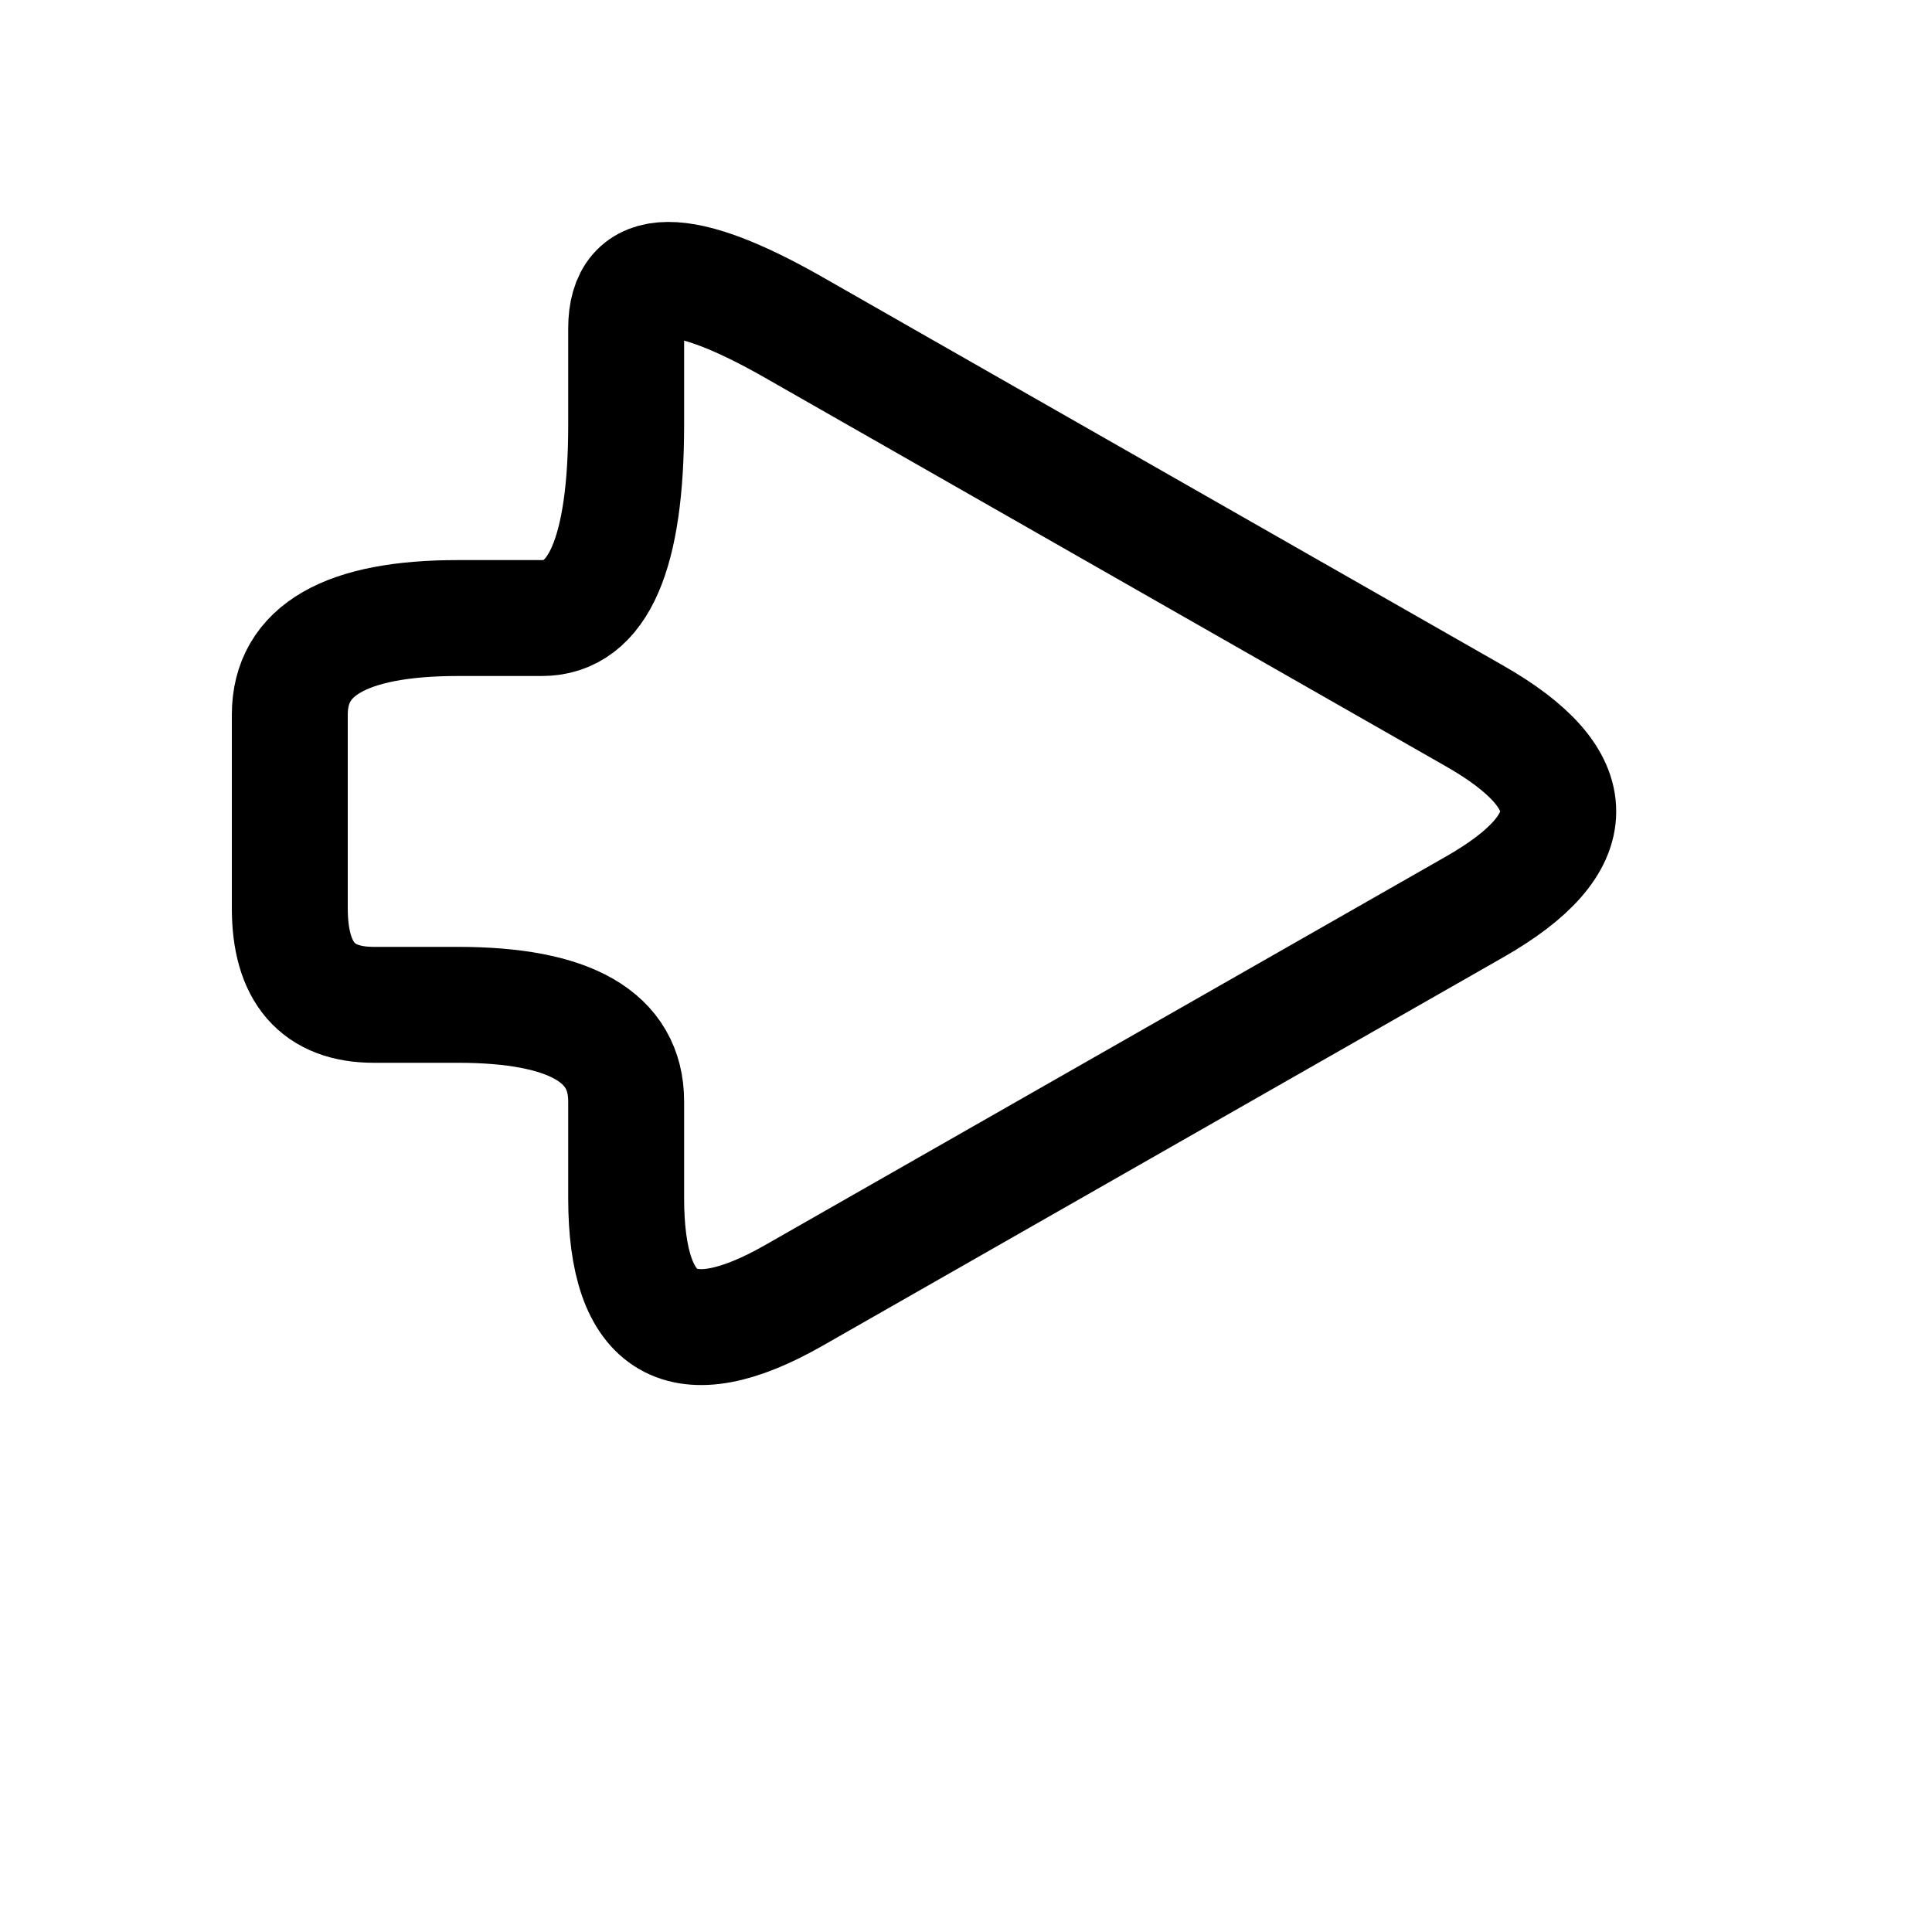
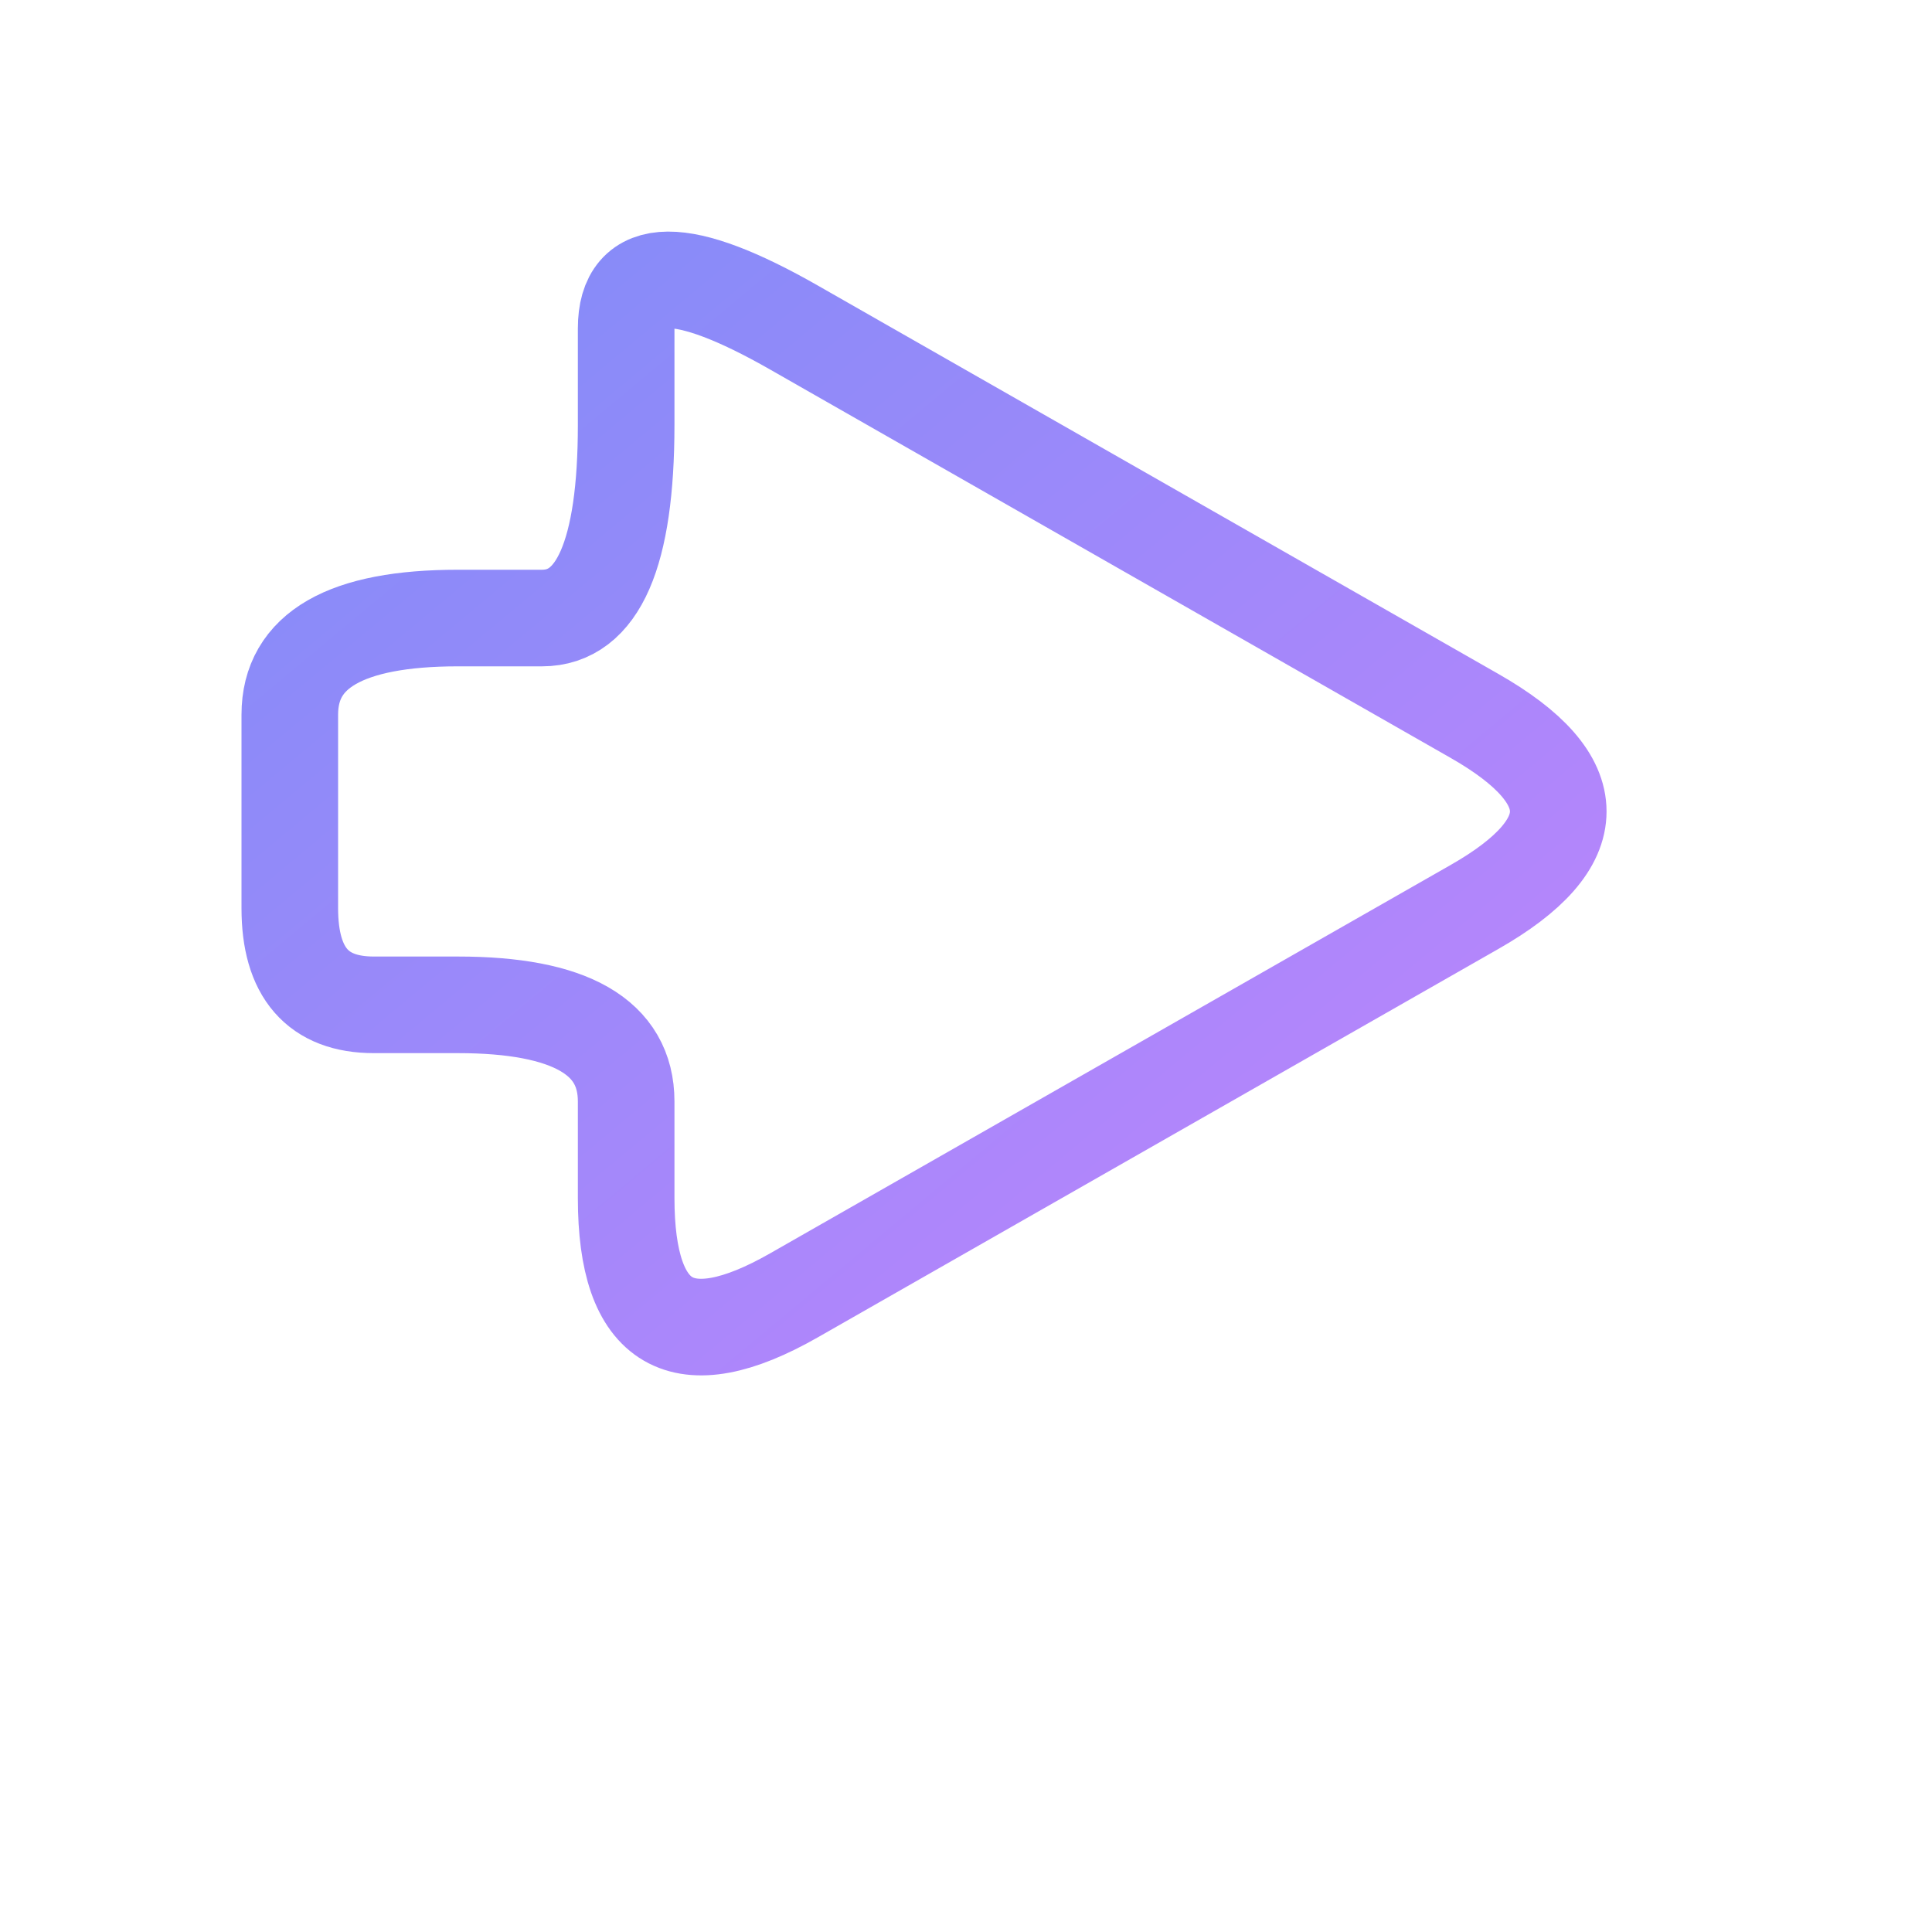
<svg xmlns="http://www.w3.org/2000/svg" viewBox="0 0 100 100" fill="none">
  <g>
-     <path d="M 15 42 L 15 36.99 Q 15 31.99 23.7 31.99 L 28.05 31.99 Q 32.41 31.99 32.41 21.99 L 32.41 17 Q 32.41 12 41.09 16.95 L 76.31 37.05 Q 85 42 76.31 46.95 L 41.09 67.05 Q 32.41 72 32.41 62.01 L 32.41 57.01 Q 32.41 52.01 23.7 52.01 L 19.35 52.01 Q 15 52.01 15 47.01 Z" fill="none" stroke="#000000" stroke-width="6" stroke-miterlimit="10" style="stroke: light-dark(rgb(0, 0, 0), rgb(255, 255, 255));" />
+     <path d="M 15 42 L 15 36.99 Q 15 31.99 23.7 31.99 L 28.05 31.99 Q 32.41 31.99 32.41 21.99 L 32.41 17 Q 32.41 12 41.09 16.95 L 76.31 37.05 Q 85 42 76.31 46.95 L 41.09 67.05 Q 32.41 72 32.41 62.01 L 32.41 57.01 Q 32.41 52.01 23.7 52.01 L 19.35 52.01 Q 15 52.01 15 47.01 Z" fill="none" stroke="url(#borderGrad)" stroke-width="5" stroke-miterlimit="10" />
+     <defs>
+       <linearGradient id="borderGrad" x1="0%" y1="0%" x2="100%" y2="100%">
+         <stop offset="0%" style="stop-color:#818cf8" />
+         <stop offset="100%" style="stop-color:#c084fc" />
+       </linearGradient>
+     </defs>
  </g>
</svg>
